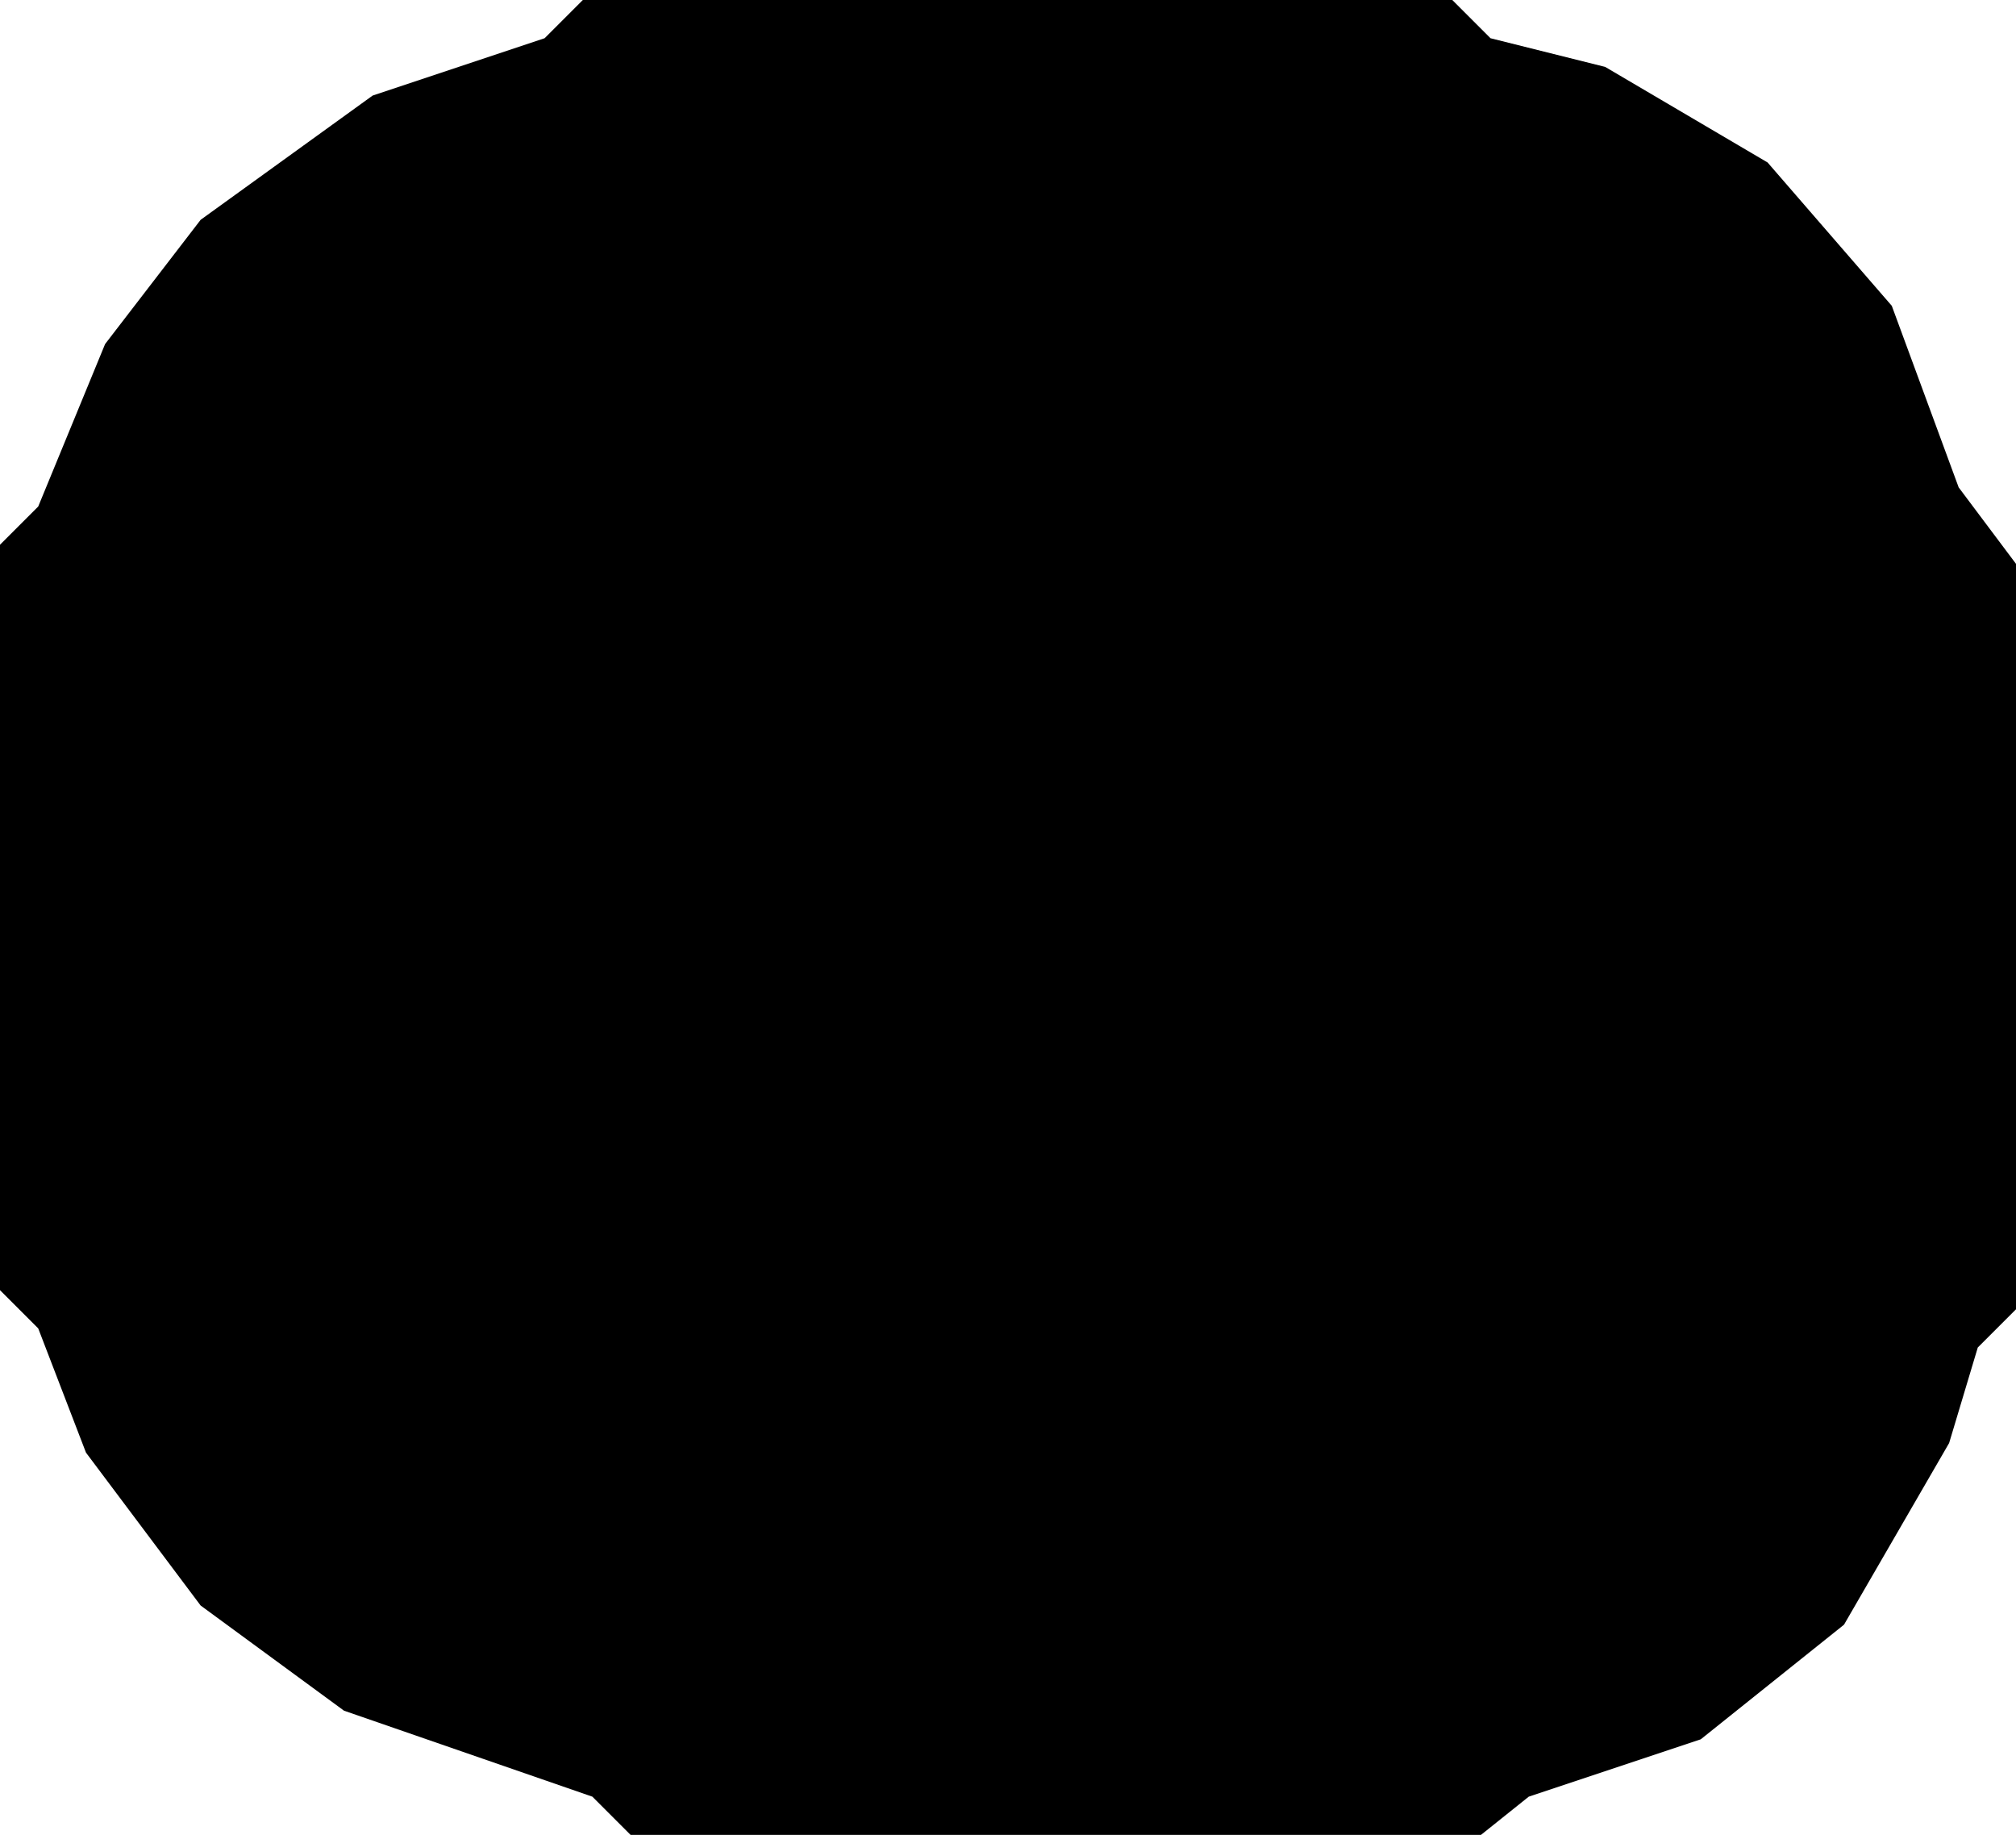
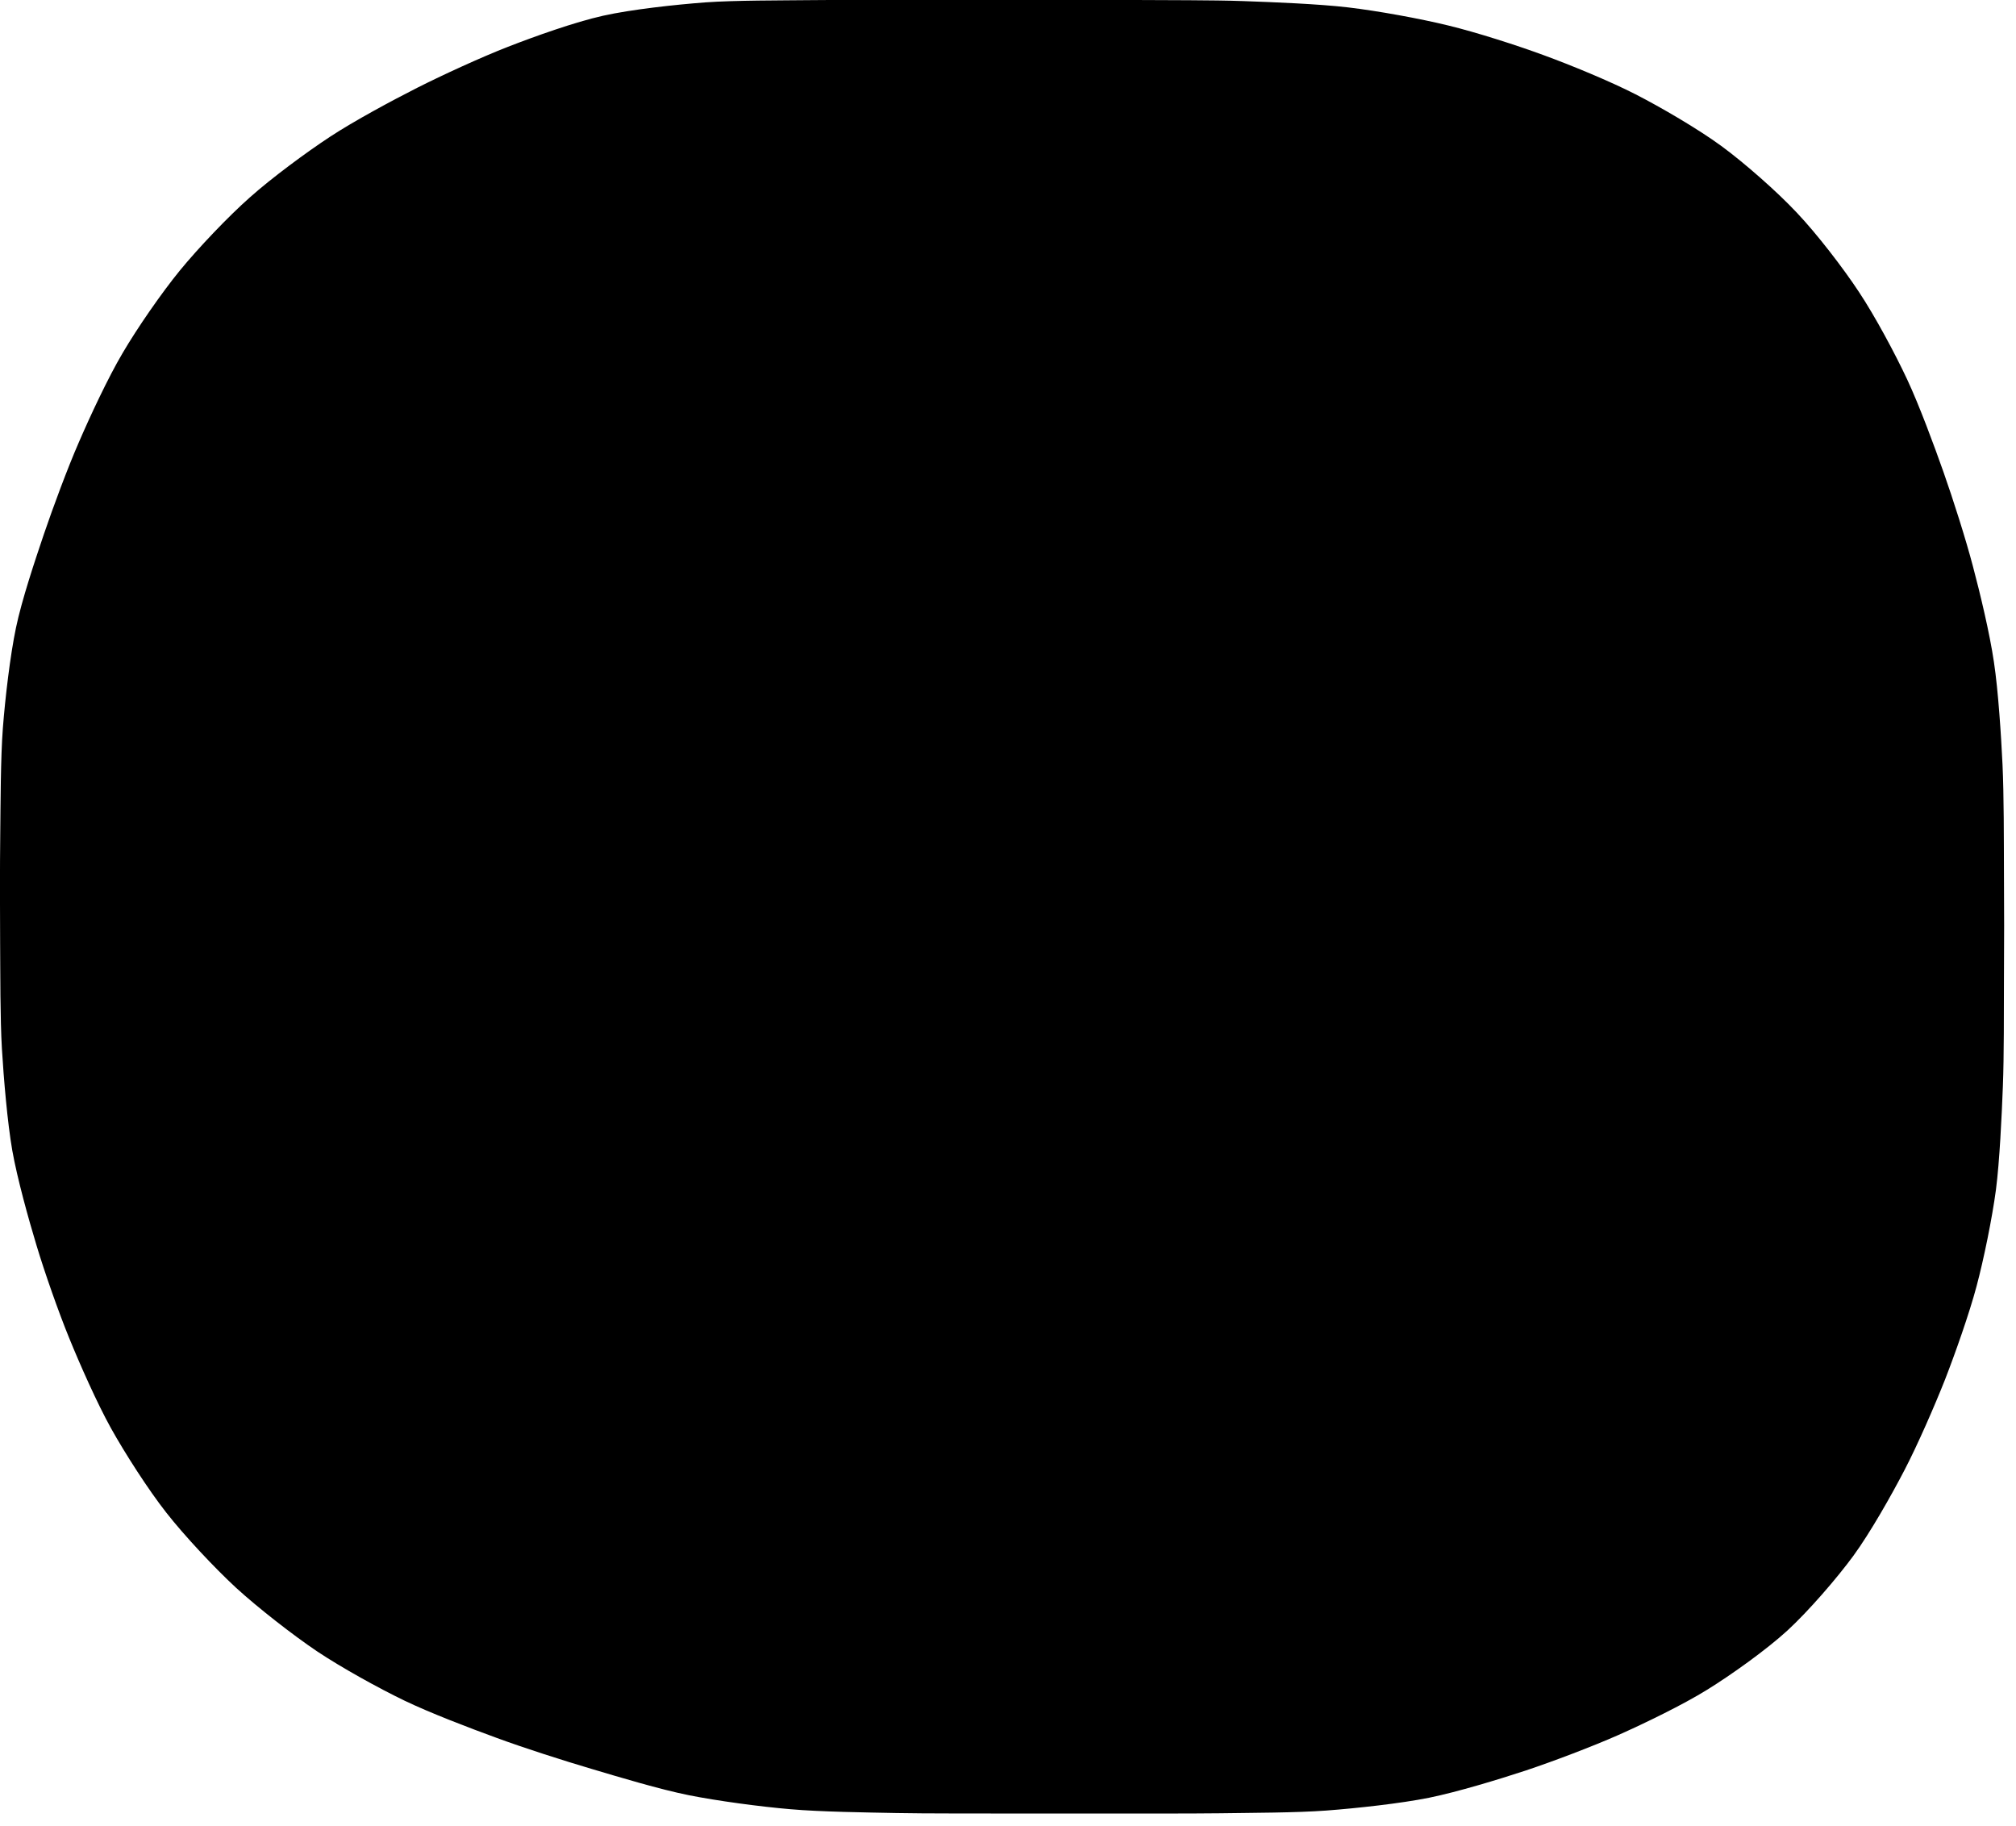
- <svg xmlns="http://www.w3.org/2000/svg" viewBox="0 0 211 192" role="img" aria-label="overlapping windows button silhouette">
-   <path fill="currentColor" d="M 21 23 L 11 36 L 4 53 L 0 57 L 0 135 L 4 139 L 9 152 L 21 168 L 36 179 L 62 188 L 66 192 L 155 192 L 160 188 L 178 182 L 193 170 L 204 151 L 207 141 L 211 137 L 211 59 L 205 51 L 198 32 L 185 17 L 168 7 L 156 4 L 152 0 L 61 0 L 57 4 L 39 10 Z" />
+ <svg xmlns="http://www.w3.org/2000/svg" viewBox="0 0 169 153" role="img" aria-label="overlapping-windows button silhouette">
+   <path fill="currentColor" d="M 50.55,1.32 C 48.18,1.85 44.82,3.05 42.59,3.92 C 40.35,4.79 37.11,6.28 34.97,7.36 C 32.84,8.44 29.68,10.14 27.67,11.46 C 25.66,12.78 22.74,14.94 20.94,16.55 C 19.13,18.15 16.61,20.80 15.08,22.67 C 13.55,24.54 11.49,27.52 10.28,29.59 C 9.06,31.65 7.55,34.89 6.61,37.07 C 5.66,39.24 4.44,42.54 3.68,44.77 C 2.93,46.99 1.83,50.27 1.34,52.61 C 0.85,54.94 0.43,58.55 0.24,61.03 C 0.05,63.51 0.05,67.36 0.02,69.93 C -0.01,72.50 -0.01,76.37 0.01,78.95 C 0.03,81.52 0.01,85.39 0.16,87.90 C 0.31,90.40 0.62,94.07 1.03,96.43 C 1.45,98.79 2.38,102.13 3.06,104.38 C 3.74,106.64 4.90,109.95 5.80,112.15 C 6.69,114.34 8.14,117.61 9.30,119.70 C 10.47,121.80 12.43,124.86 13.94,126.78 C 15.44,128.70 18.00,131.43 19.81,133.10 C 21.63,134.76 24.55,137.04 26.57,138.40 C 28.59,139.75 31.73,141.49 33.89,142.53 C 36.05,143.57 39.38,144.84 41.63,145.66 C 43.88,146.49 47.28,147.58 49.59,148.26 C 51.90,148.95 55.33,149.98 57.72,150.46 C 60.11,150.94 63.76,151.43 66.27,151.64 C 68.77,151.86 72.60,151.91 75.17,151.96 C 77.74,152.01 81.61,151.99 84.19,152.00 C 86.78,152.00 90.64,152.00 93.23,152.00 C 95.82,152.00 99.68,152.01 102.26,151.98 C 104.83,151.94 108.69,151.94 111.20,151.75 C 113.72,151.56 117.40,151.16 119.79,150.68 C 122.19,150.19 125.61,149.15 127.89,148.40 C 130.17,147.64 133.50,146.38 135.69,145.41 C 137.87,144.44 141.09,142.88 143.12,141.62 C 145.14,140.37 148.07,138.28 149.83,136.67 C 151.58,135.06 153.95,132.33 155.36,130.41 C 156.77,128.48 158.55,125.34 159.65,123.22 C 160.75,121.11 162.18,117.83 163.05,115.63 C 163.91,113.42 165.08,110.11 165.69,107.82 C 166.30,105.54 167.00,102.11 167.32,99.71 C 167.63,97.30 167.80,93.58 167.90,91.05 C 168.00,88.53 167.98,84.66 167.99,82.08 C 168.01,79.50 168.01,75.63 167.99,73.05 C 167.98,70.47 167.99,66.61 167.87,64.09 C 167.75,61.57 167.51,57.88 167.15,55.49 C 166.80,53.10 165.99,49.72 165.38,47.43 C 164.78,45.15 163.71,41.80 162.92,39.56 C 162.13,37.32 160.89,33.97 159.88,31.81 C 158.87,29.65 157.17,26.48 155.84,24.48 C 154.52,22.47 152.29,19.58 150.63,17.83 C 148.98,16.07 146.23,13.65 144.29,12.23 C 142.35,10.81 139.23,8.99 137.10,7.90 C 134.97,6.81 131.67,5.45 129.42,4.63 C 127.17,3.80 123.77,2.71 121.42,2.14 C 119.06,1.56 115.48,0.91 113.01,0.62 C 110.54,0.33 106.74,0.18 104.19,0.09 C 101.64,-0.00 97.77,0.02 95.19,0.00 C 92.60,-0.01 88.74,0.00 86.15,0.00 C 83.56,-0.00 79.70,-0.00 77.11,0.00 C 74.52,0.00 70.66,-0.02 68.08,0.01 C 65.50,0.04 61.64,0.02 59.12,0.20 C 56.61,0.39 52.92,0.79 50.55,1.32 Z" />
</svg>
